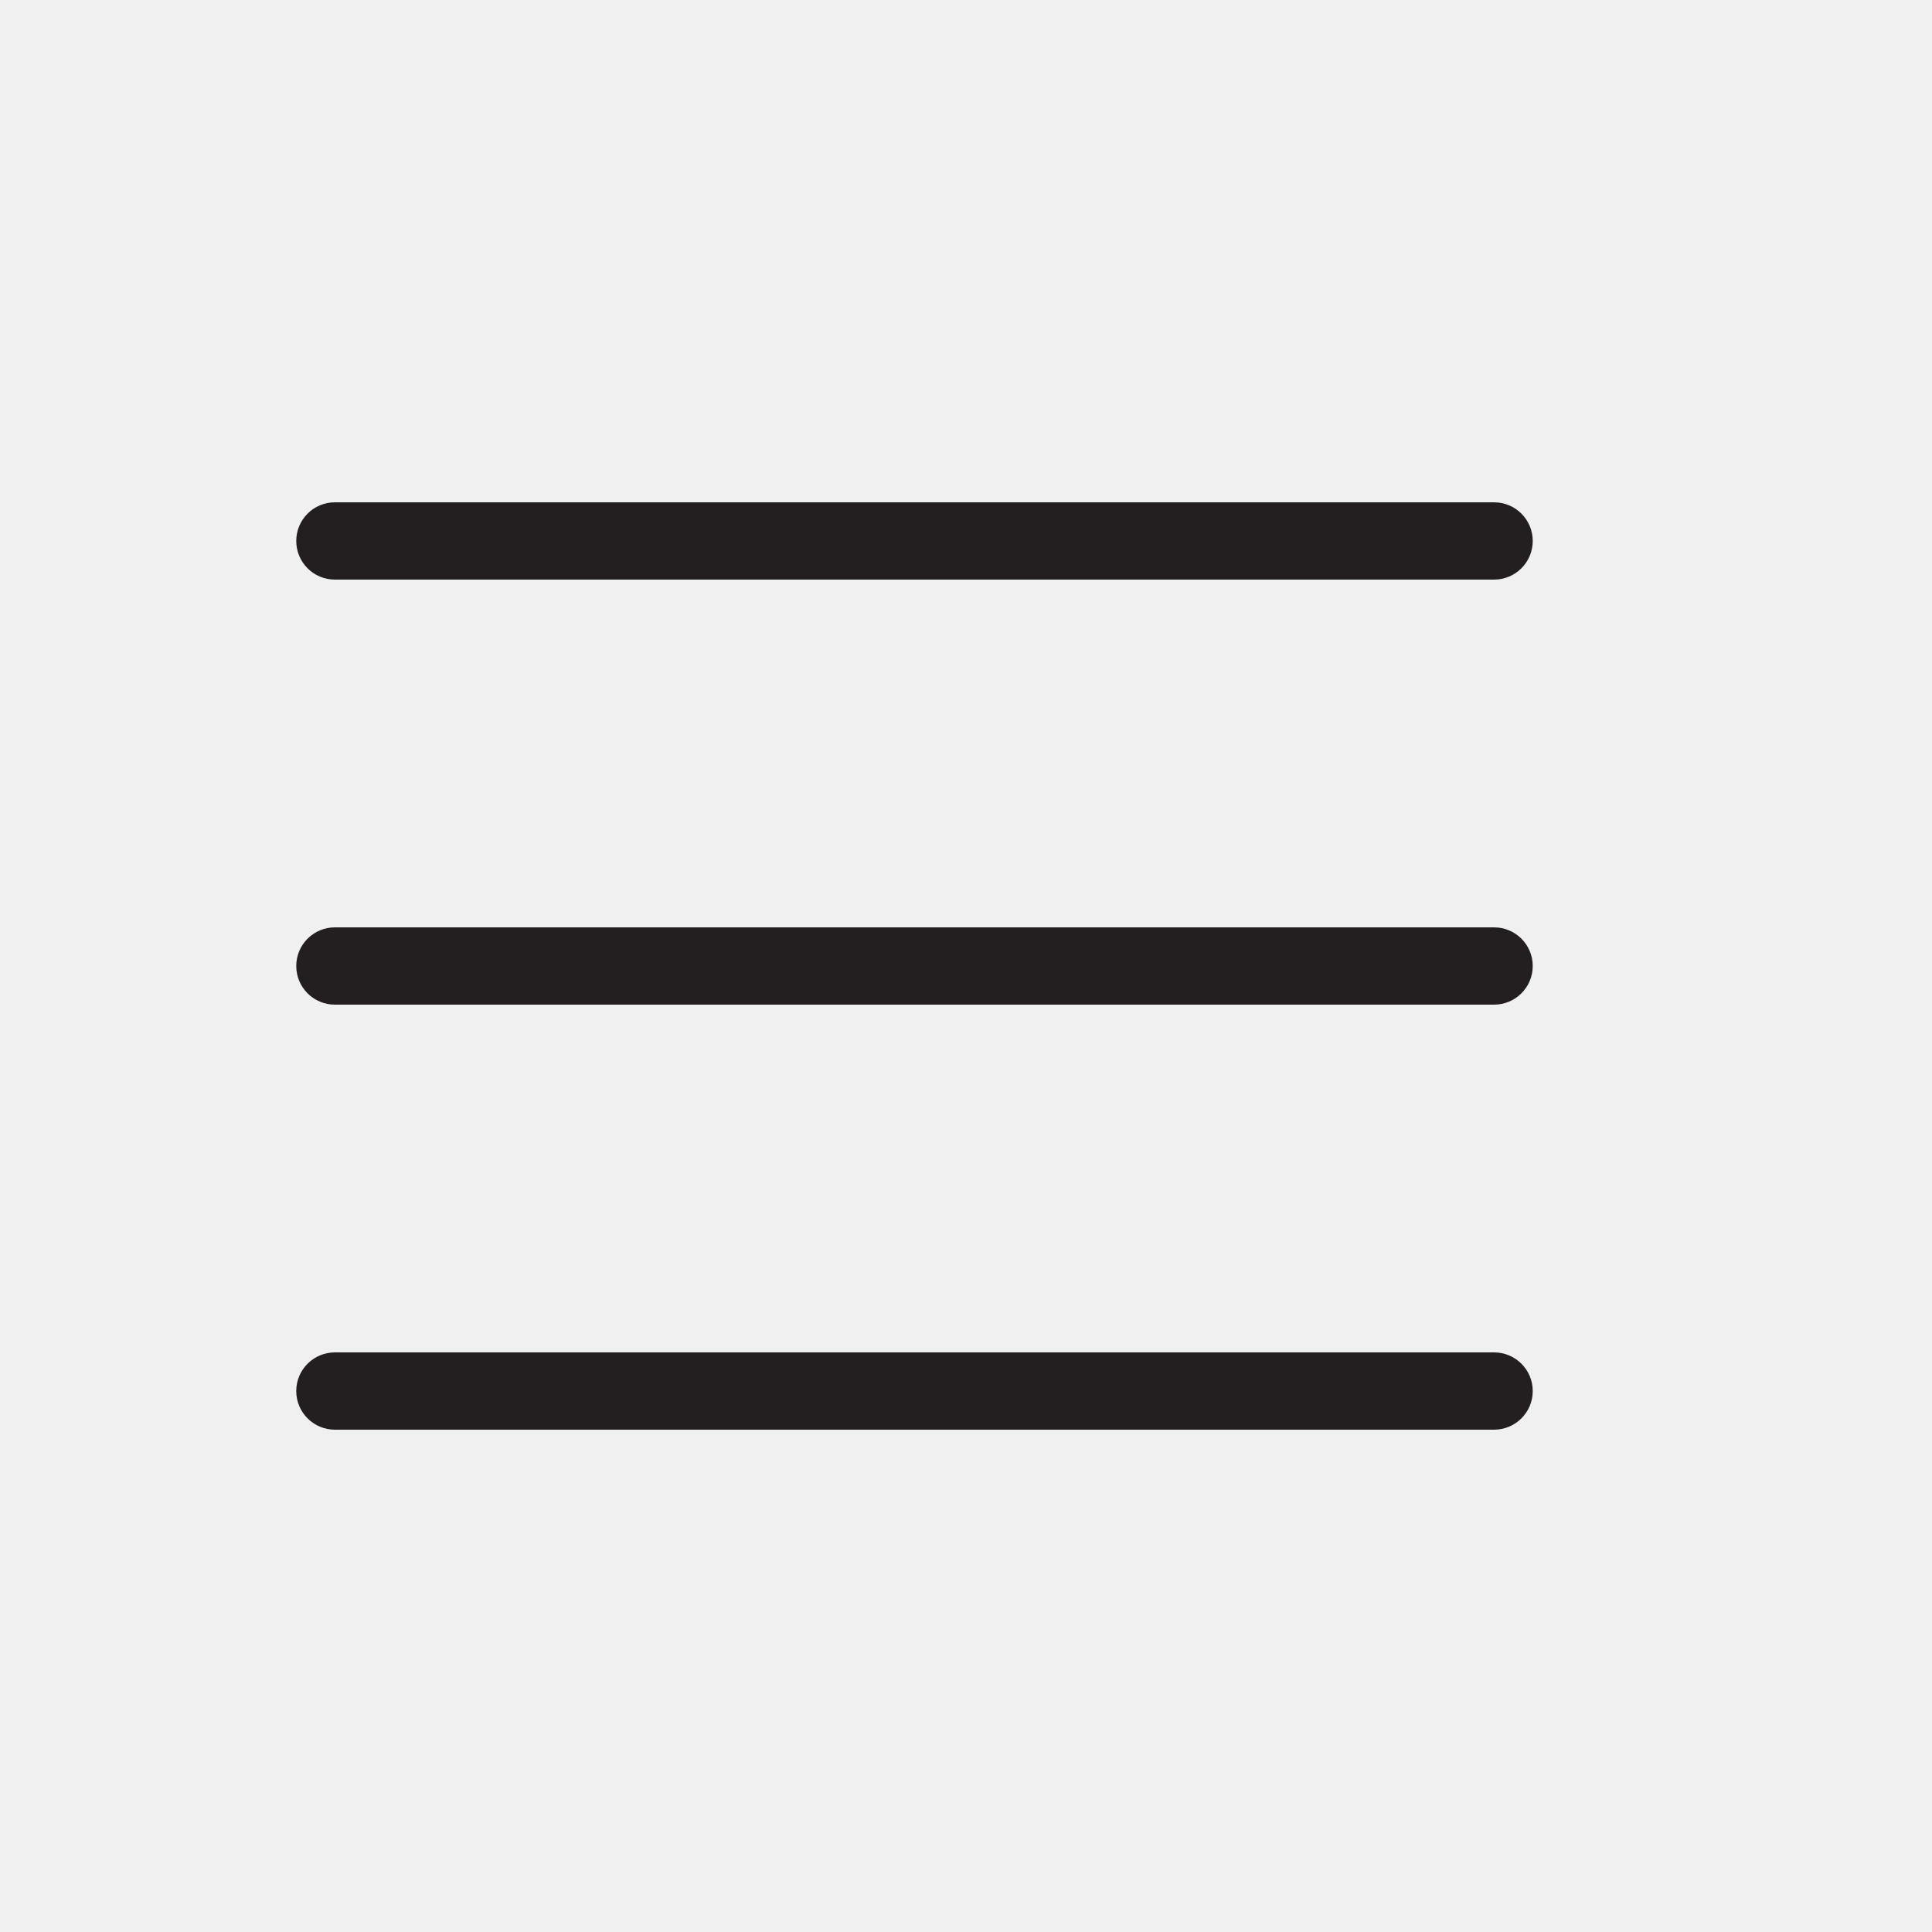
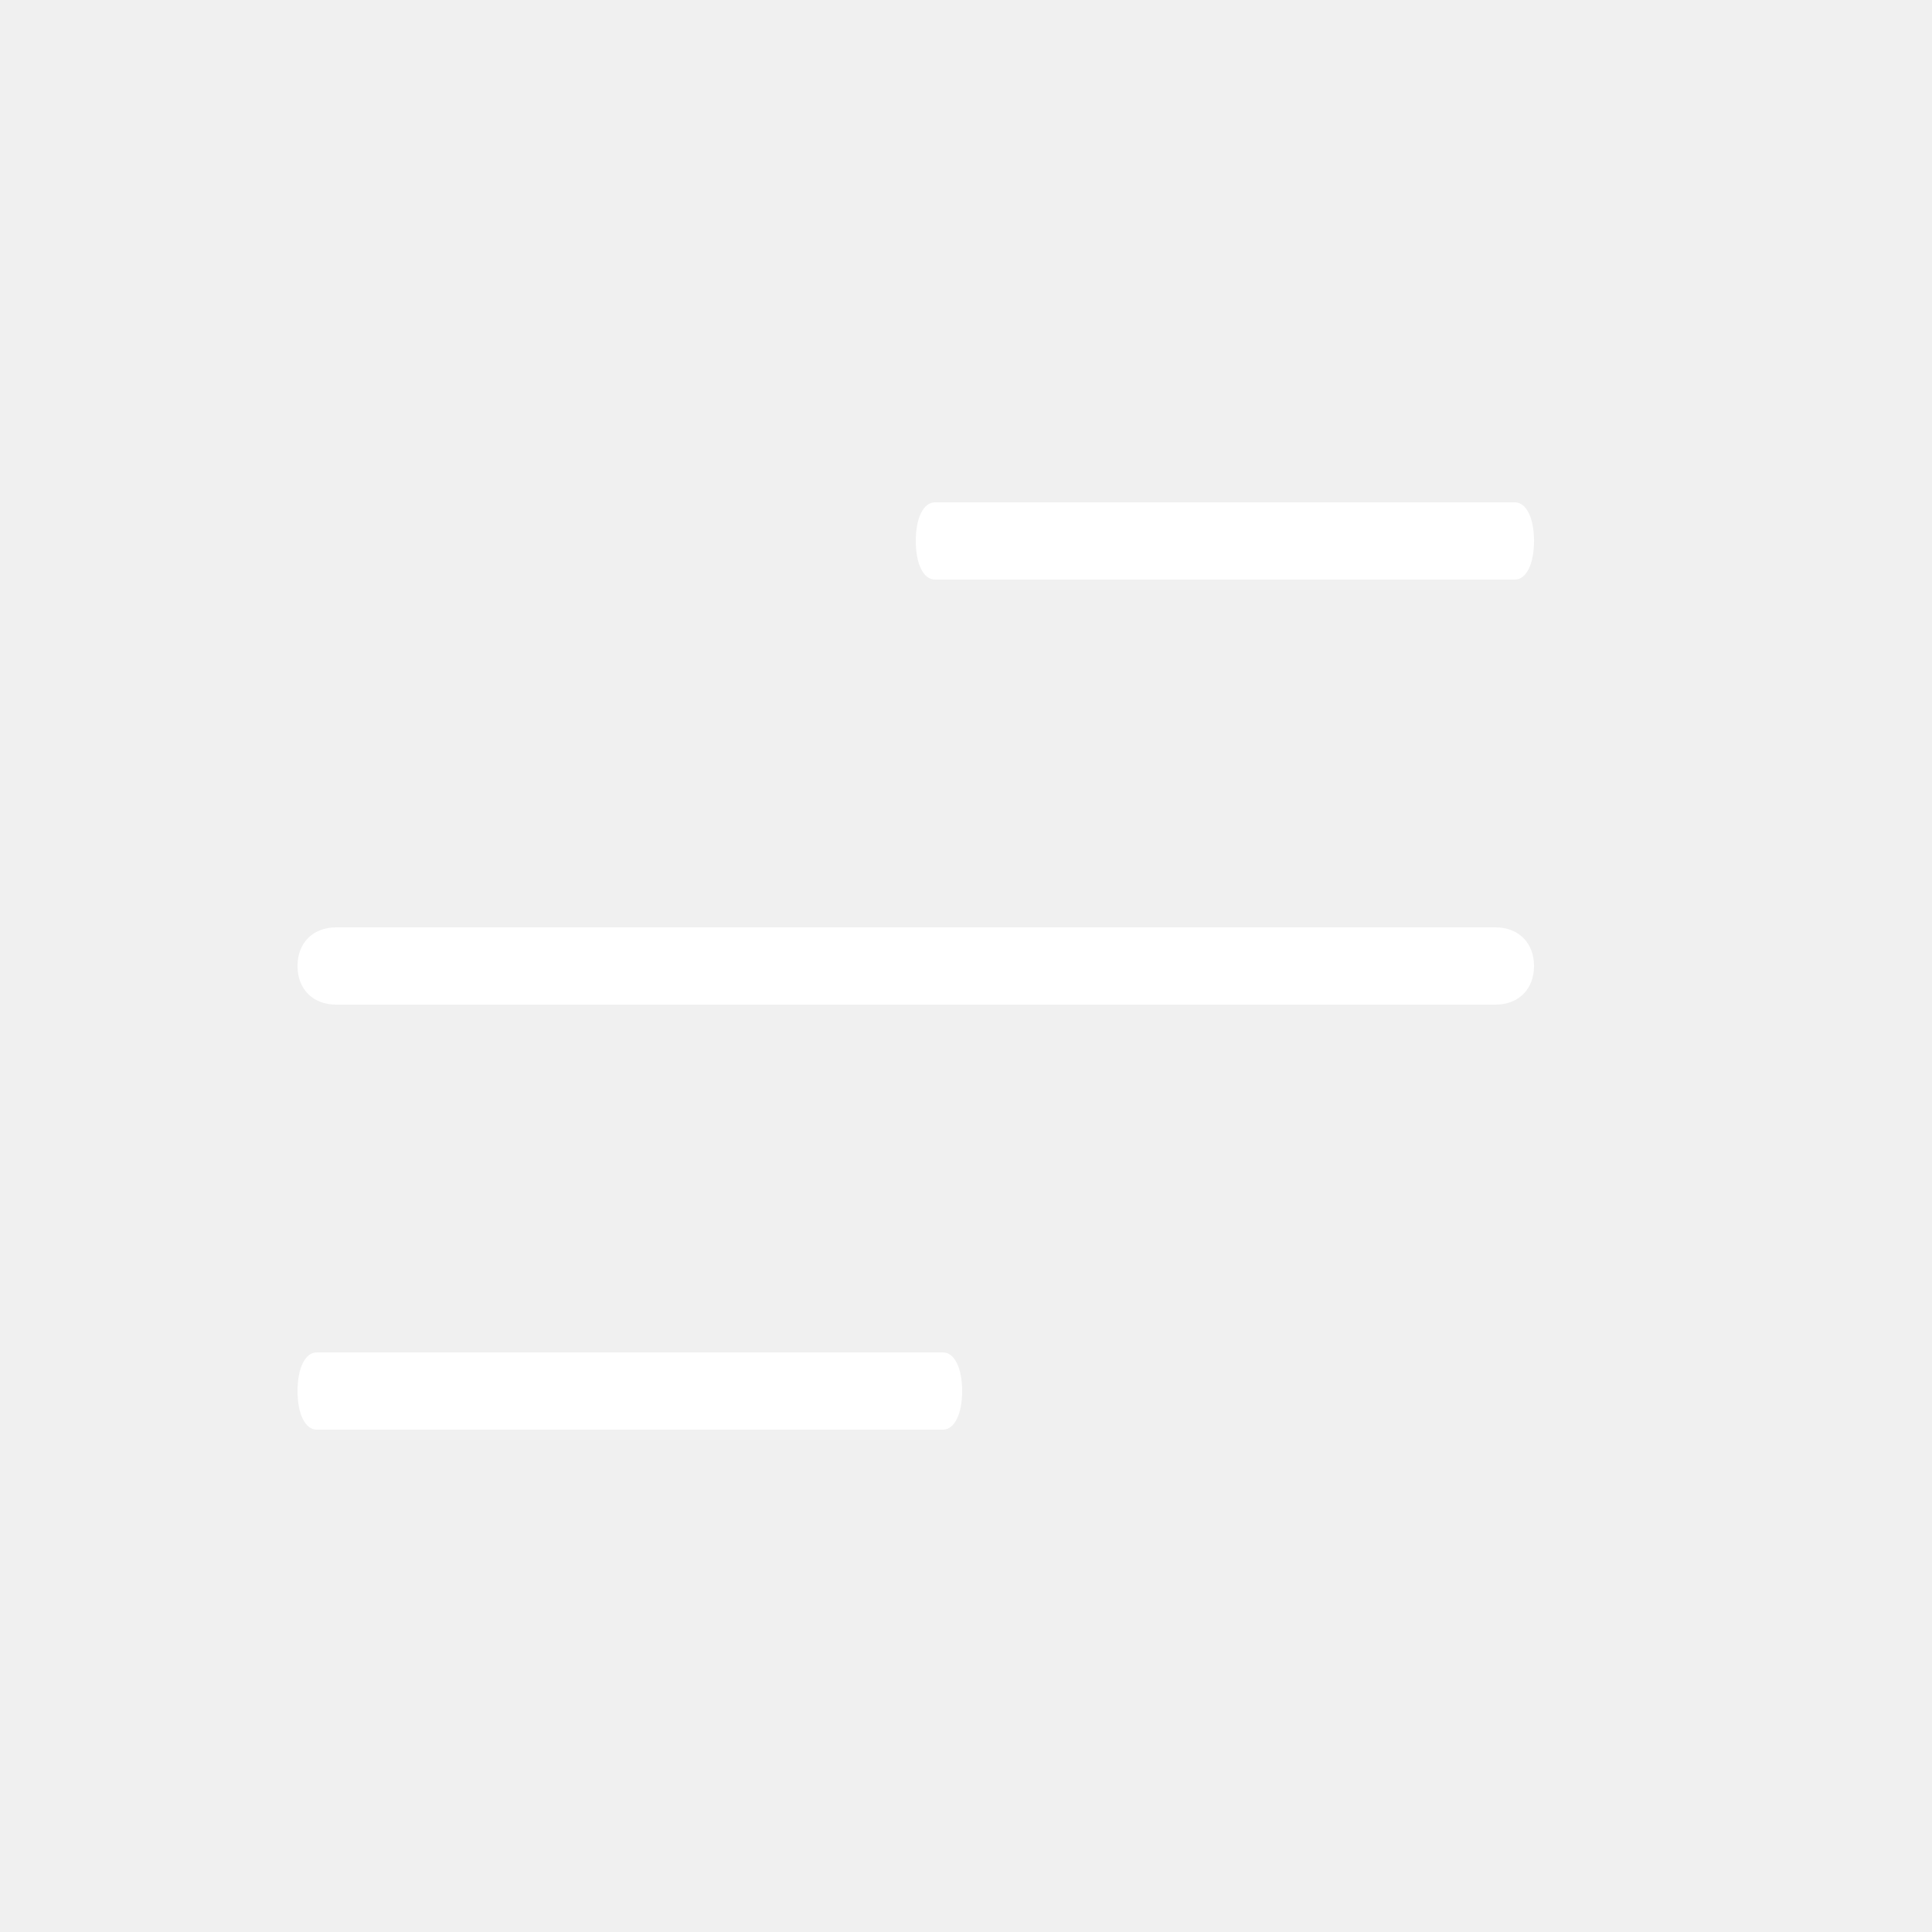
- <svg xmlns="http://www.w3.org/2000/svg" version="1.1" id="Layer_1" x="0px" y="0px" viewBox="0 0 50 50" enable-background="new 0 0 50 50" xml:space="preserve">
-   <path fill="#231F20" d="M8.667,15h30c0.552,0,1-0.447,1-1s-0.448-1-1-1h-30c-0.552,0-1,0.447-1,1S8.114,15,8.667,15z" />
-   <path fill="#231F20" d="M8.667,37h30c0.552,0,1-0.447,1-1s-0.448-1-1-1h-30c-0.552,0-1,0.447-1,1S8.114,37,8.667,37z" />
-   <path fill="#231F20" d="M8.667,26h30c0.552,0,1-0.447,1-1s-0.448-1-1-1h-30c-0.552,0-1,0.447-1,1S8.114,26,8.667,26z" />
+ <svg xmlns="http://www.w3.org/2000/svg" version="1.1" id="Layer_1" x="0px" y="0px" viewBox="0 0 50 50" style="enable-background:new 0 0 50 50;" xml:space="preserve">
+   <style type="text/css">
+ 	.st0{fill:#FFFFFF;}
+ </style>
+   <path class="st0" d="M24.2,15h15c0.3,0,0.5-0.4,0.5-1s-0.2-1-0.5-1h-15c-0.3,0-0.5,0.4-0.5,1S23.9,15,24.2,15z" />
+   <path class="st0" d="M8.2,37h16.2c0.3,0,0.5-0.4,0.5-1s-0.2-1-0.5-1H8.2c-0.3,0-0.5,0.4-0.5,1S7.9,37,8.2,37z" />
+   <path class="st0" d="M8.7,26h30c0.6,0,1-0.4,1-1s-0.4-1-1-1h-30c-0.6,0-1,0.4-1,1S8.1,26,8.7,26z" />
</svg>
